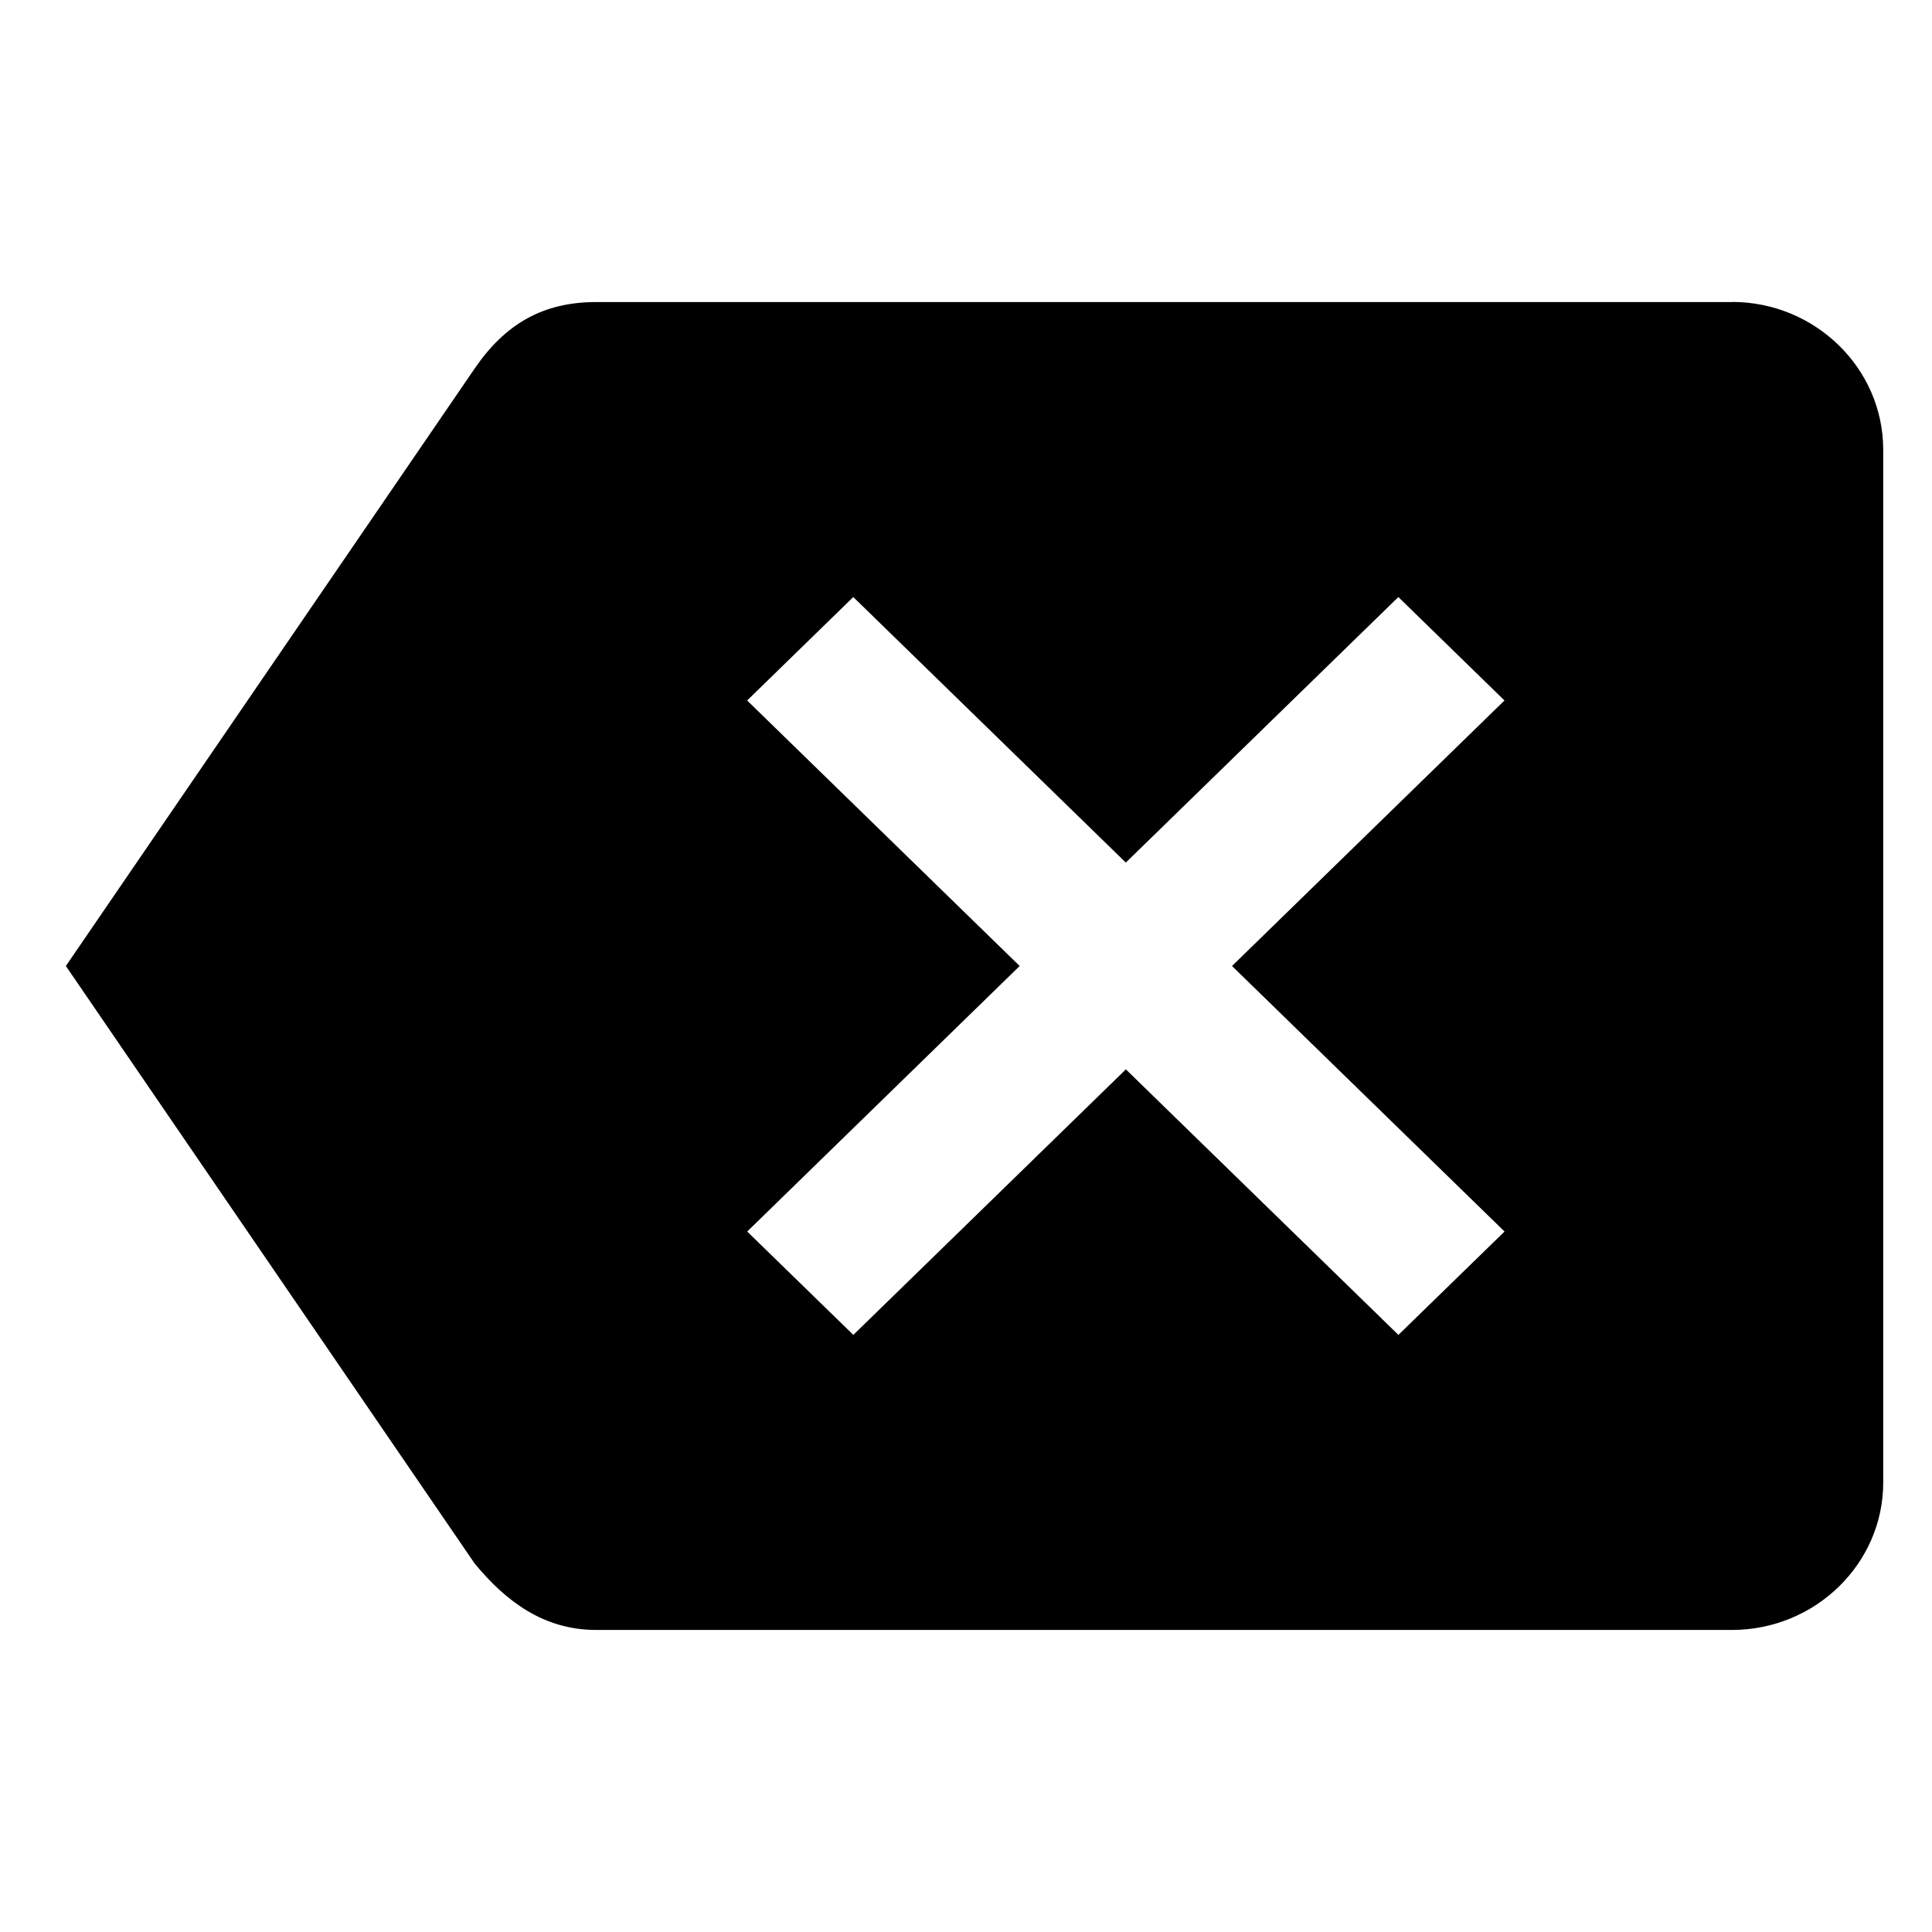
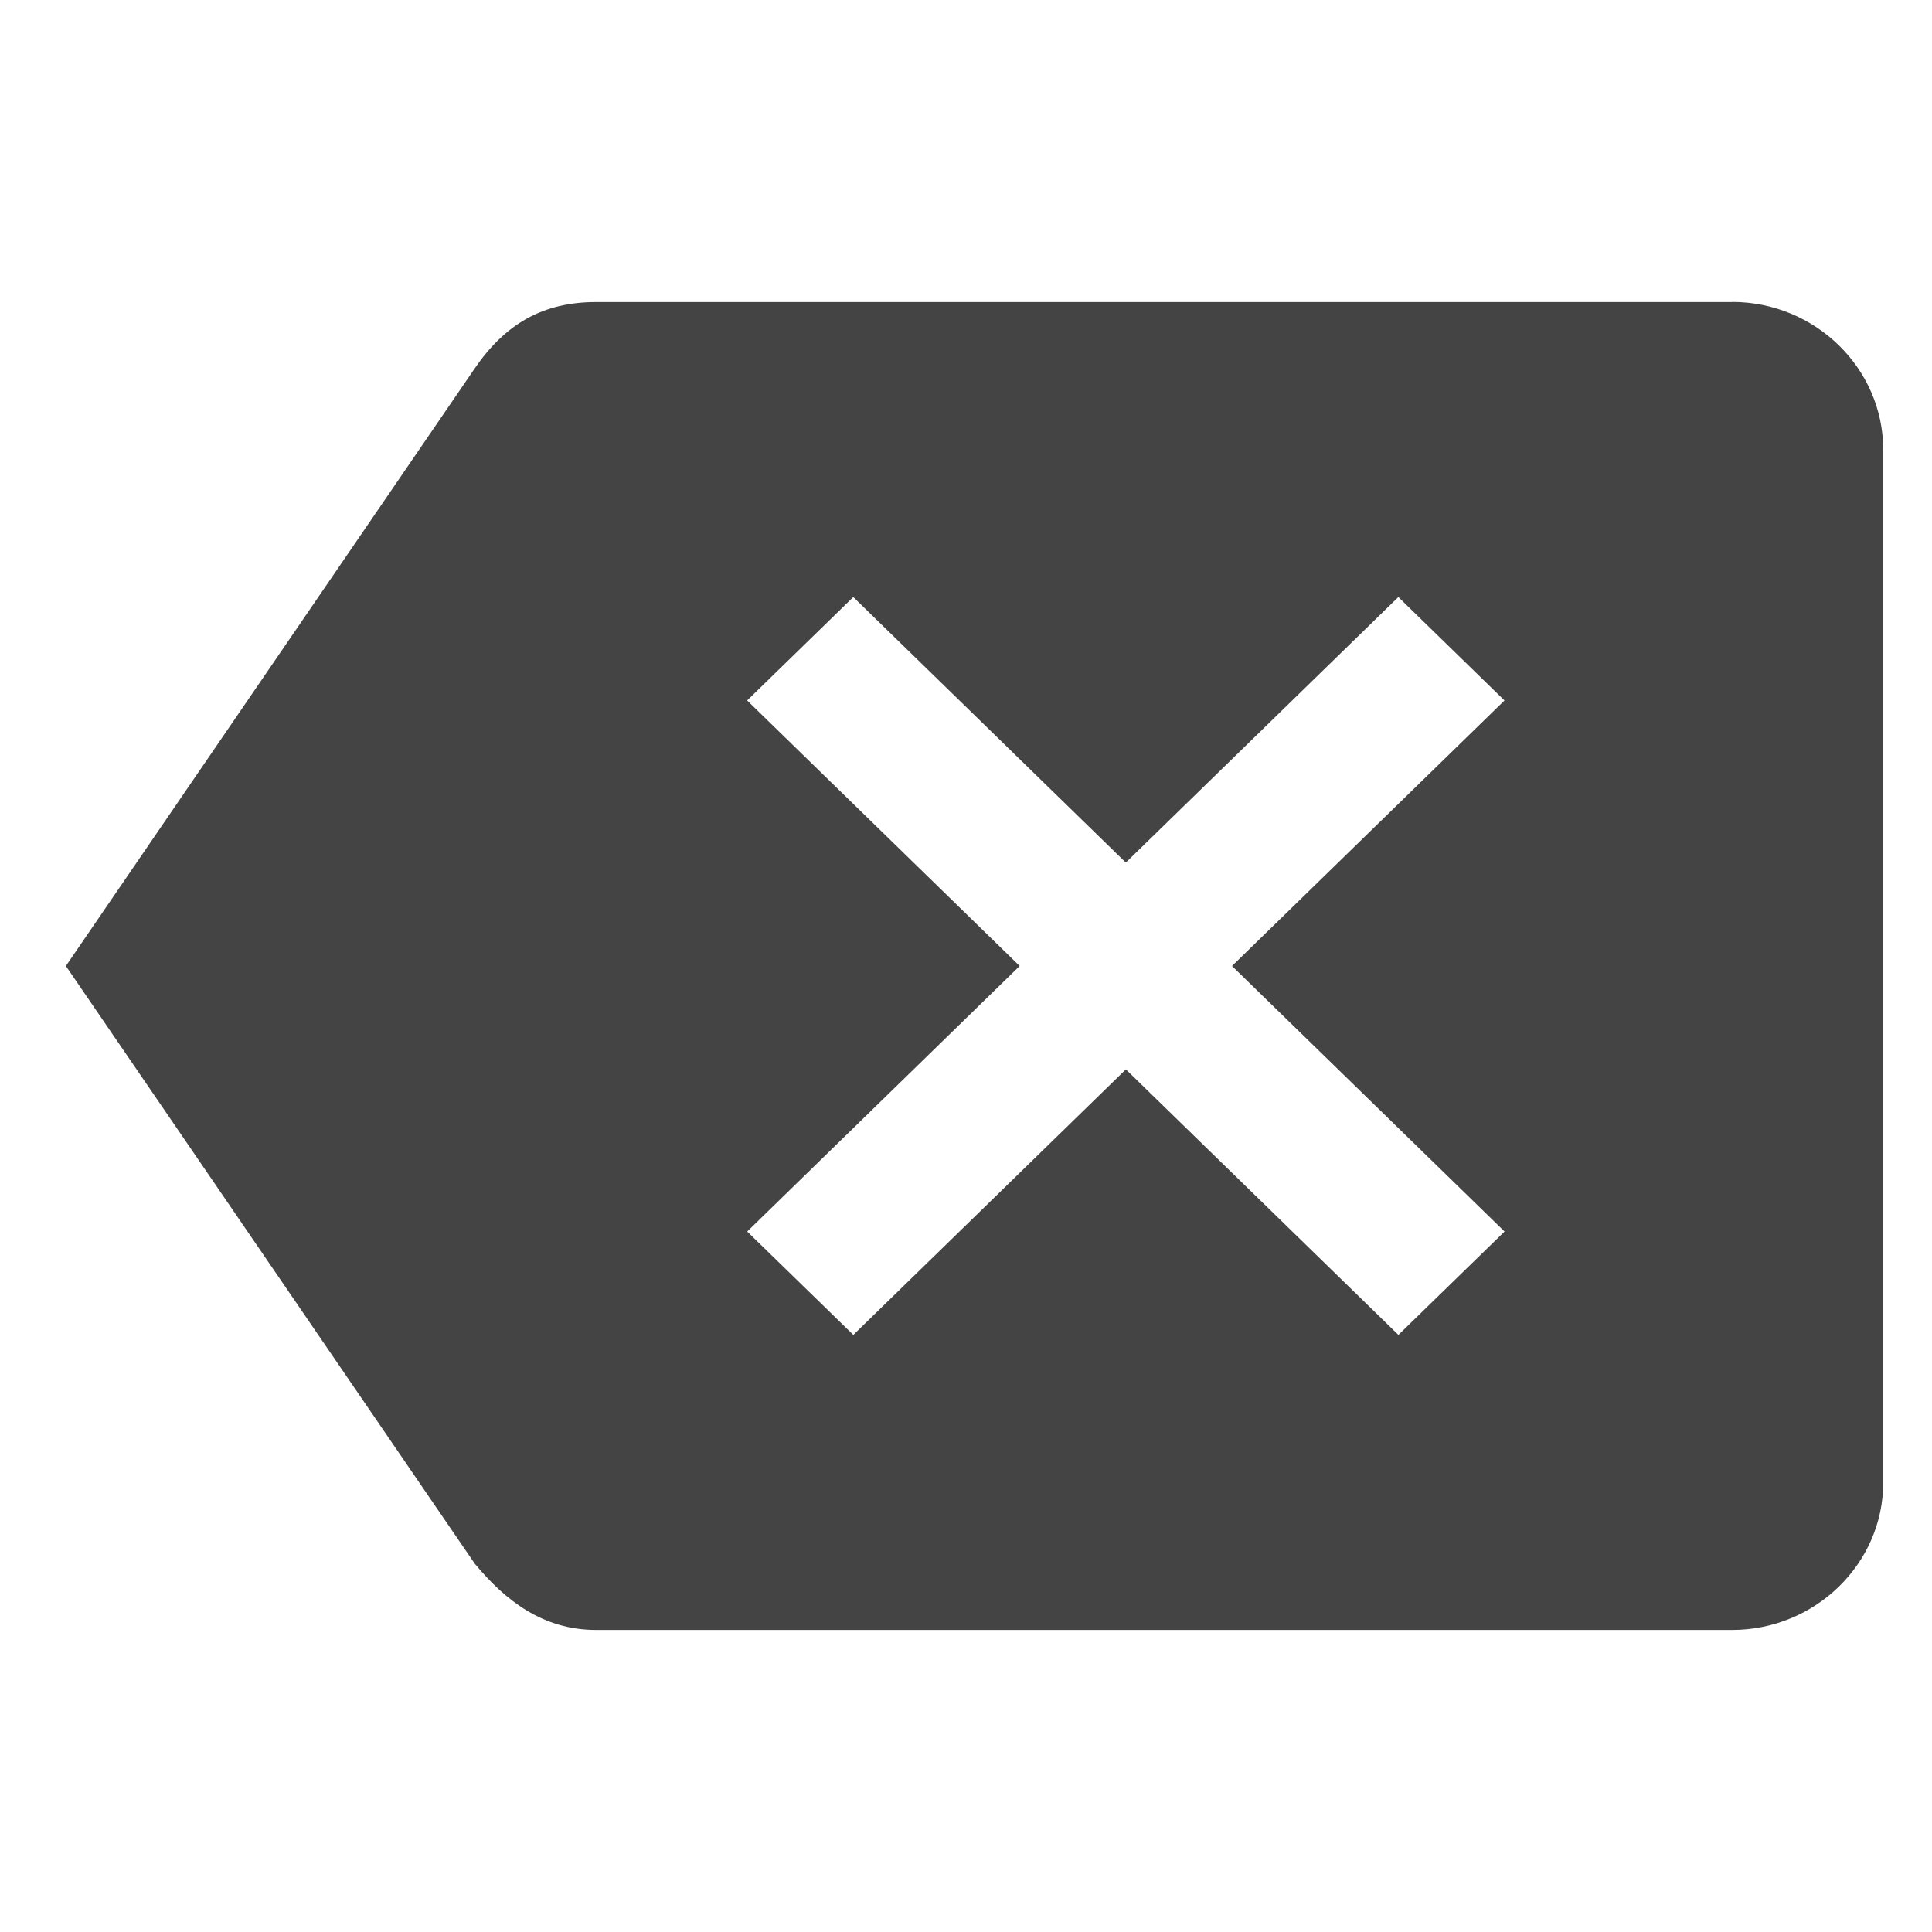
<svg xmlns="http://www.w3.org/2000/svg" version="1.1" width="32" height="32" viewBox="0 0 32 32">
-   <path fill="#000" d="M28.688 5.003h-18.814c-0.883 0-1.507 0.364-2.010 1.098l-6.773 9.899 6.773 9.9c0.504 0.608 1.128 1.097 2.010 1.097h18.814c1.377 0 2.504-1.097 2.504-2.44v-17.108c0-1.349-1.127-2.448-2.504-2.448v0zM24.92 20.398l-1.758 1.712-4.514-4.398-4.514 4.398-1.758-1.712 4.513-4.398-4.514-4.398 1.758-1.713 4.514 4.398 4.514-4.398 1.758 1.713-4.513 4.398 4.514 4.398z" />
+   <path fill="#444" d="M28.688 5.003h-18.814c-0.883 0-1.507 0.364-2.010 1.098l-6.773 9.899 6.773 9.9c0.504 0.608 1.128 1.097 2.010 1.097h18.814c1.377 0 2.504-1.097 2.504-2.44v-17.108c0-1.349-1.127-2.448-2.504-2.448v0zM24.92 20.398l-1.758 1.712-4.514-4.398-4.514 4.398-1.758-1.712 4.513-4.398-4.514-4.398 1.758-1.713 4.514 4.398 4.514-4.398 1.758 1.713-4.513 4.398 4.514 4.398z" />
</svg>
